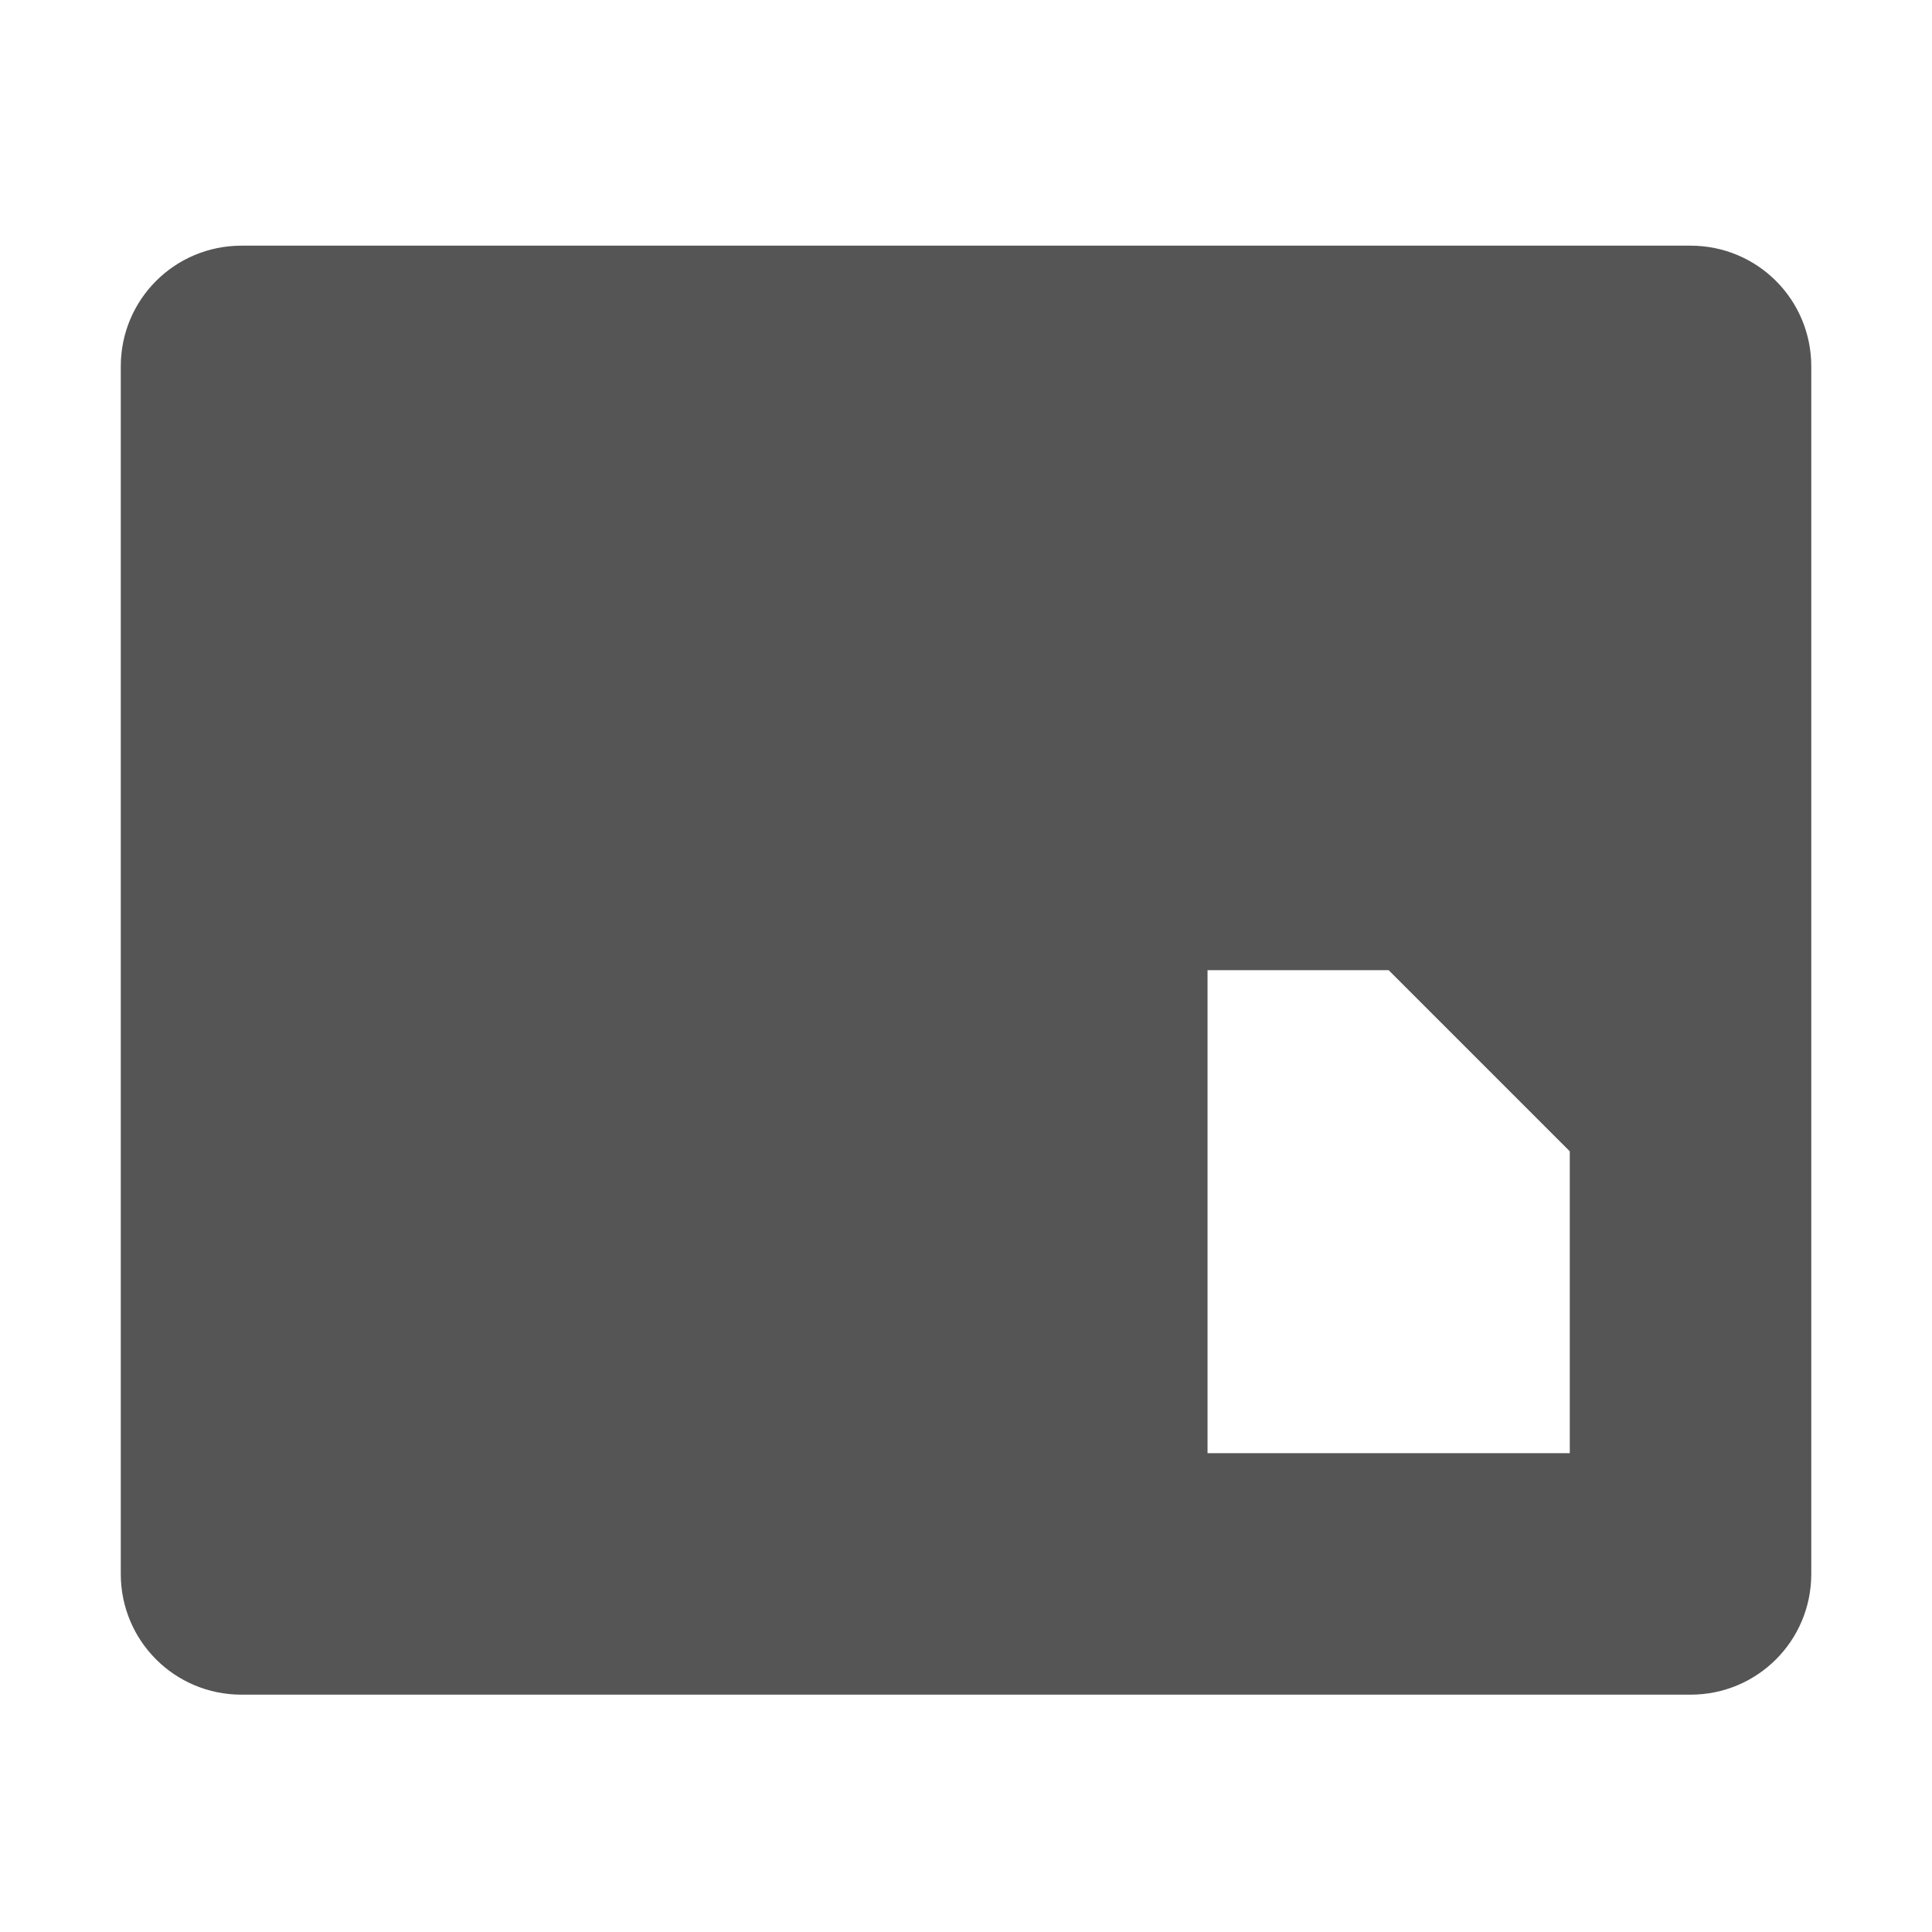
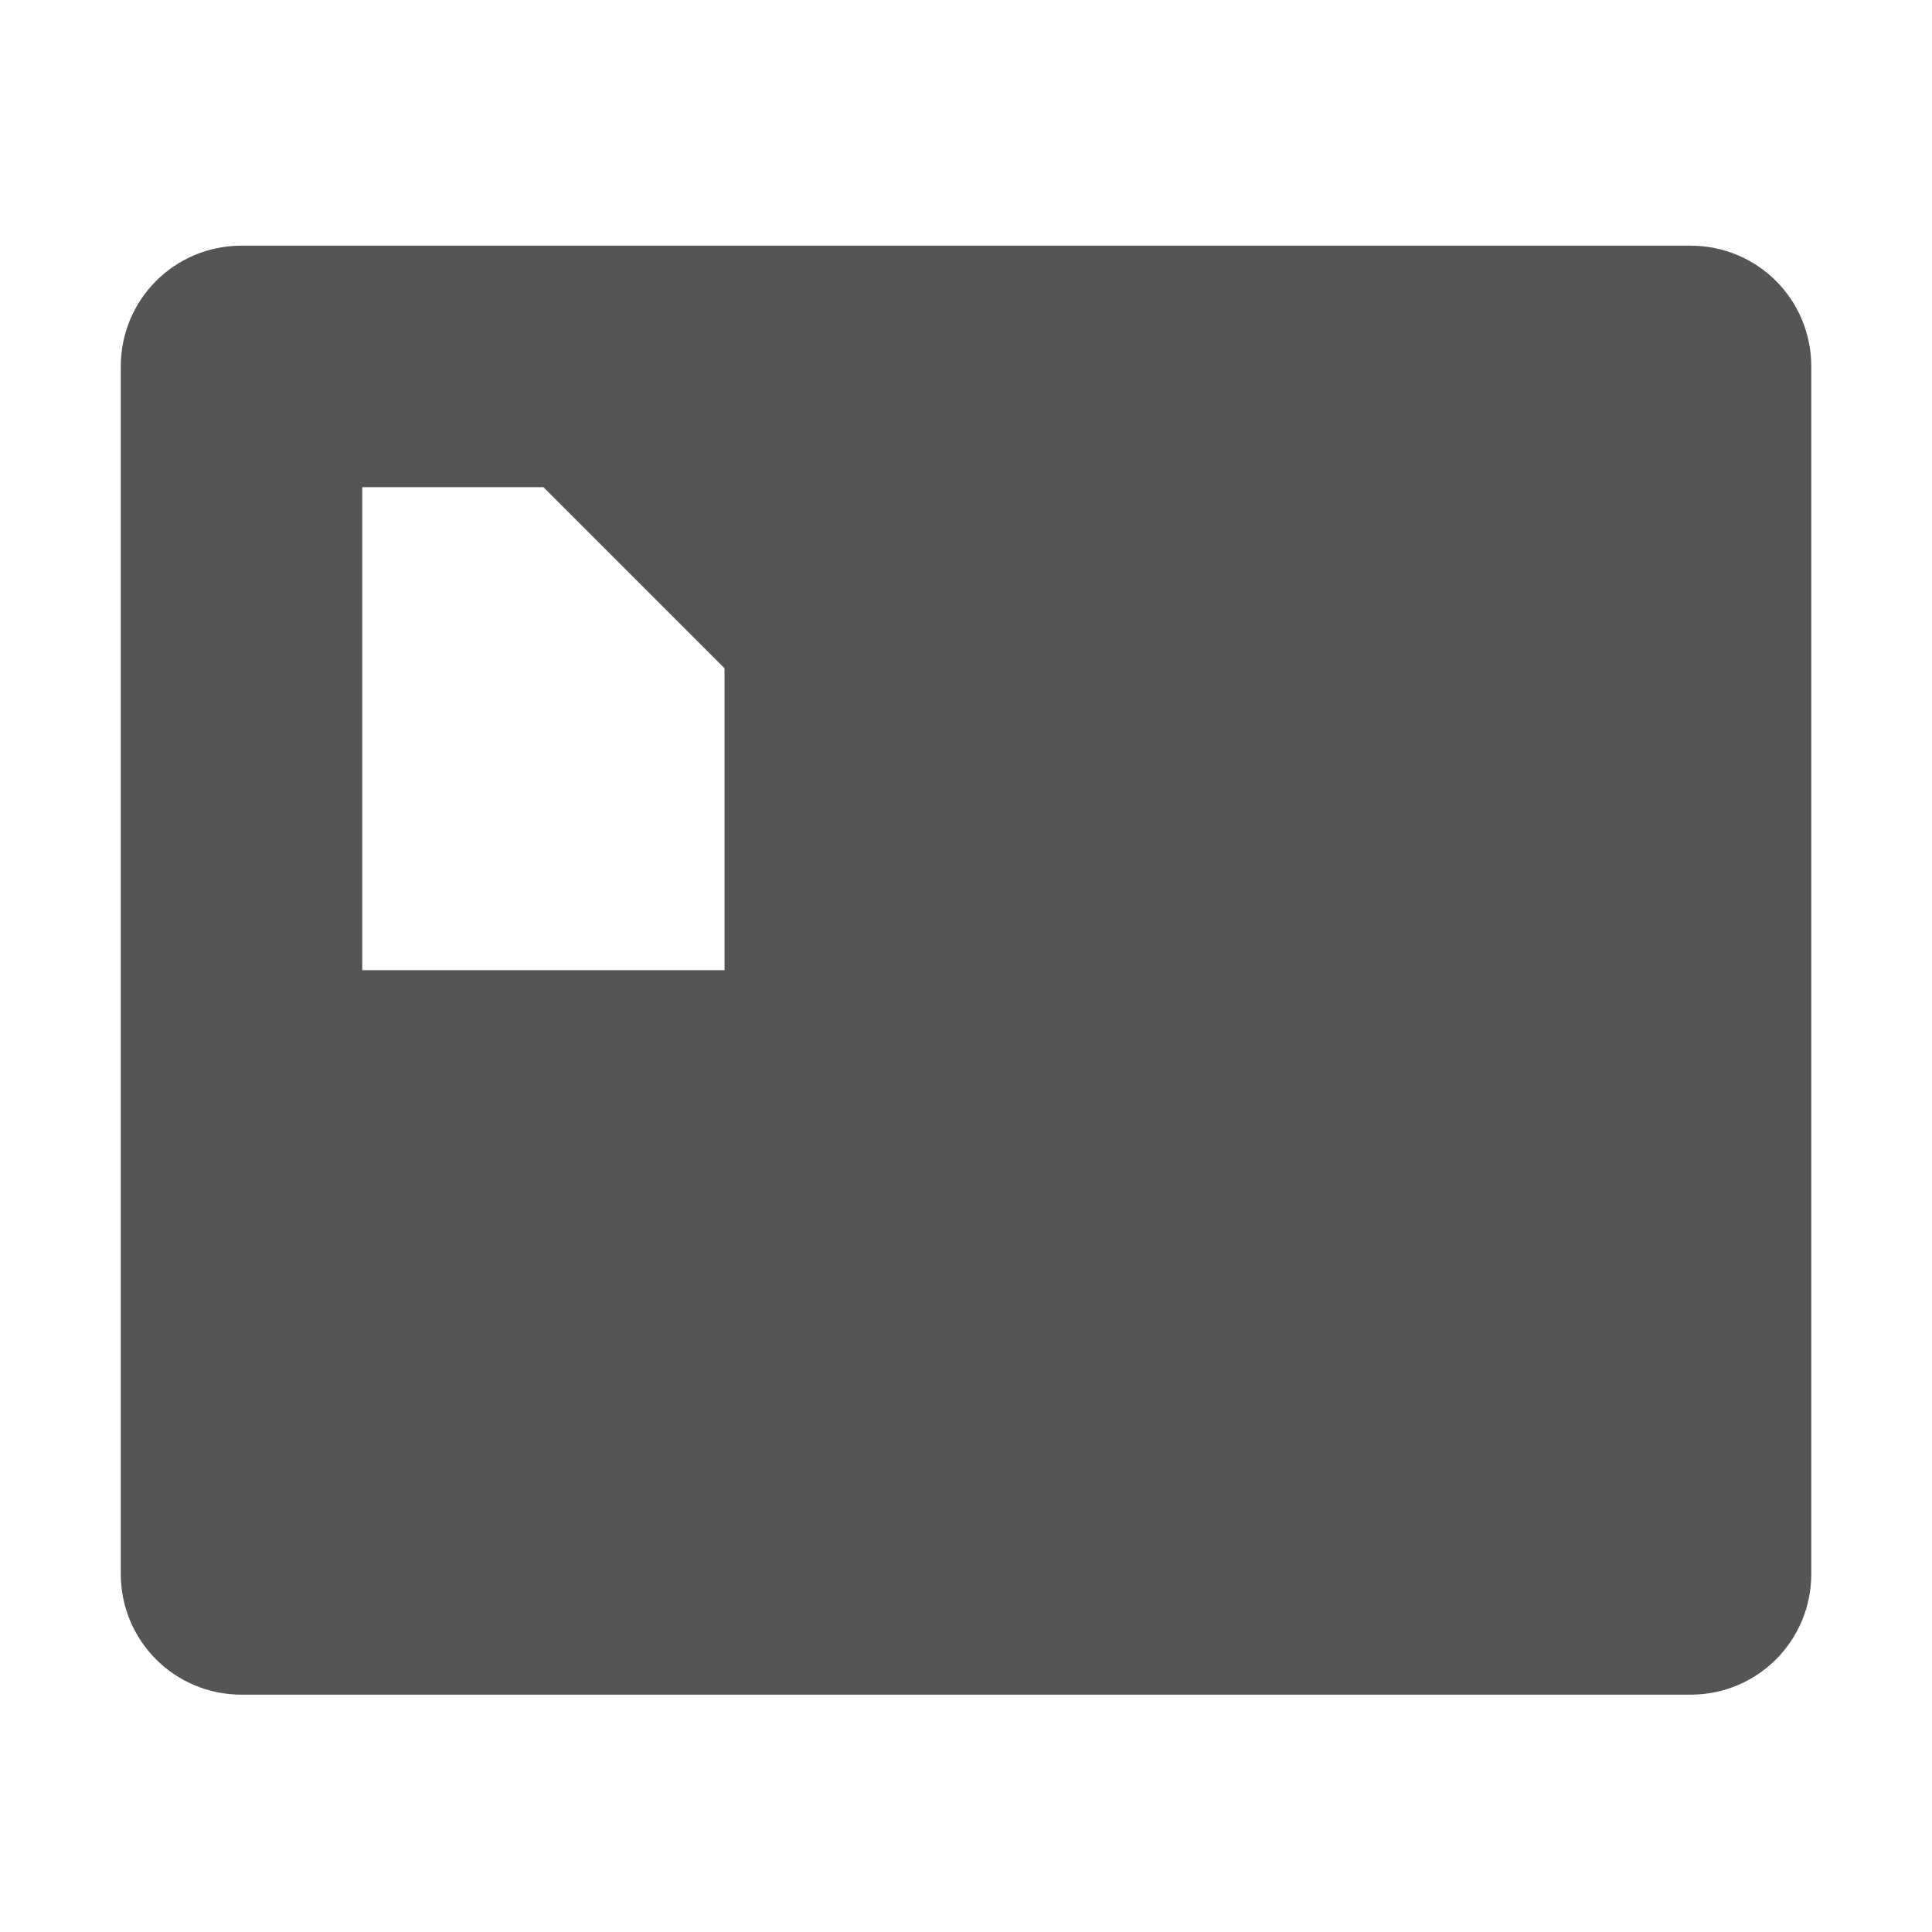
<svg xmlns="http://www.w3.org/2000/svg" xmlns:ns1="http://www.openswatchbook.org/uri/2009/osb" height="16" id="svg7384" style="enable-background:new" version="1.1" width="16">
  <defs id="defs7386">
    <linearGradient id="linearGradient5606" ns1:paint="solid">
      <stop id="stop5608" offset="0" style="stop-color:#000000;stop-opacity:1;" />
    </linearGradient>
    <filter id="filter7554" style="color-interpolation-filters:sRGB">
      <feBlend id="feBlend7556" in2="BackgroundImage" mode="darken" />
    </filter>
  </defs>
  <g id="layer9" style="display:inline" transform="translate(-725,455.0346)" />
  <g id="layer10" style="display:inline;filter:url(#filter7554)" transform="translate(-725,455.0346)" />
  <g id="layer1" style="display:inline" transform="translate(-483.9998,-161.9655)">
-     <path d="m 485,175 c 0,0.554 0.446,1 1,1 l 12,0 c 0.554,0 1,-0.446 1,-1 l 0,-10 c 0,-0.554 -0.446,-1 -1,-1 l -12,0 c -0.554,0 -1,0.446 -1,1 z m 9,-1 0,-4 1.5,0 1.5,1.5 0,2.5 z" id="rect8476-5" style="fill:#555555;fill-opacity:1;stroke:none" />
+     <path d="m 499,165 c 0,-0.554 -0.446,-1 -1,-1 h -12 c -0.554,0 -1,0.446 -1,1 v 10 c 0,0.554 0.446,1 1,1 h 12 c 0.554,0 1,-0.446 1,-1 z m -9,2.5 v 2.5 c -1,0 -2,0 -3,0 v -4 h 1.5" id="rect8476-5" style="fill:#555555;fill-opacity:1;stroke:none" />
  </g>
  <g id="layer14" style="display:inline" transform="translate(-725,455.0346)" />
  <g id="layer15" style="display:inline" transform="translate(-725,455.0346)" />
  <g id="g71291" style="display:inline" transform="translate(-725,455.0346)" />
  <g id="layer2" style="display:inline" transform="translate(-483.9998,-11.96545)" />
  <g id="layer12" style="display:inline" transform="translate(-725,455.0346)" />
</svg>
